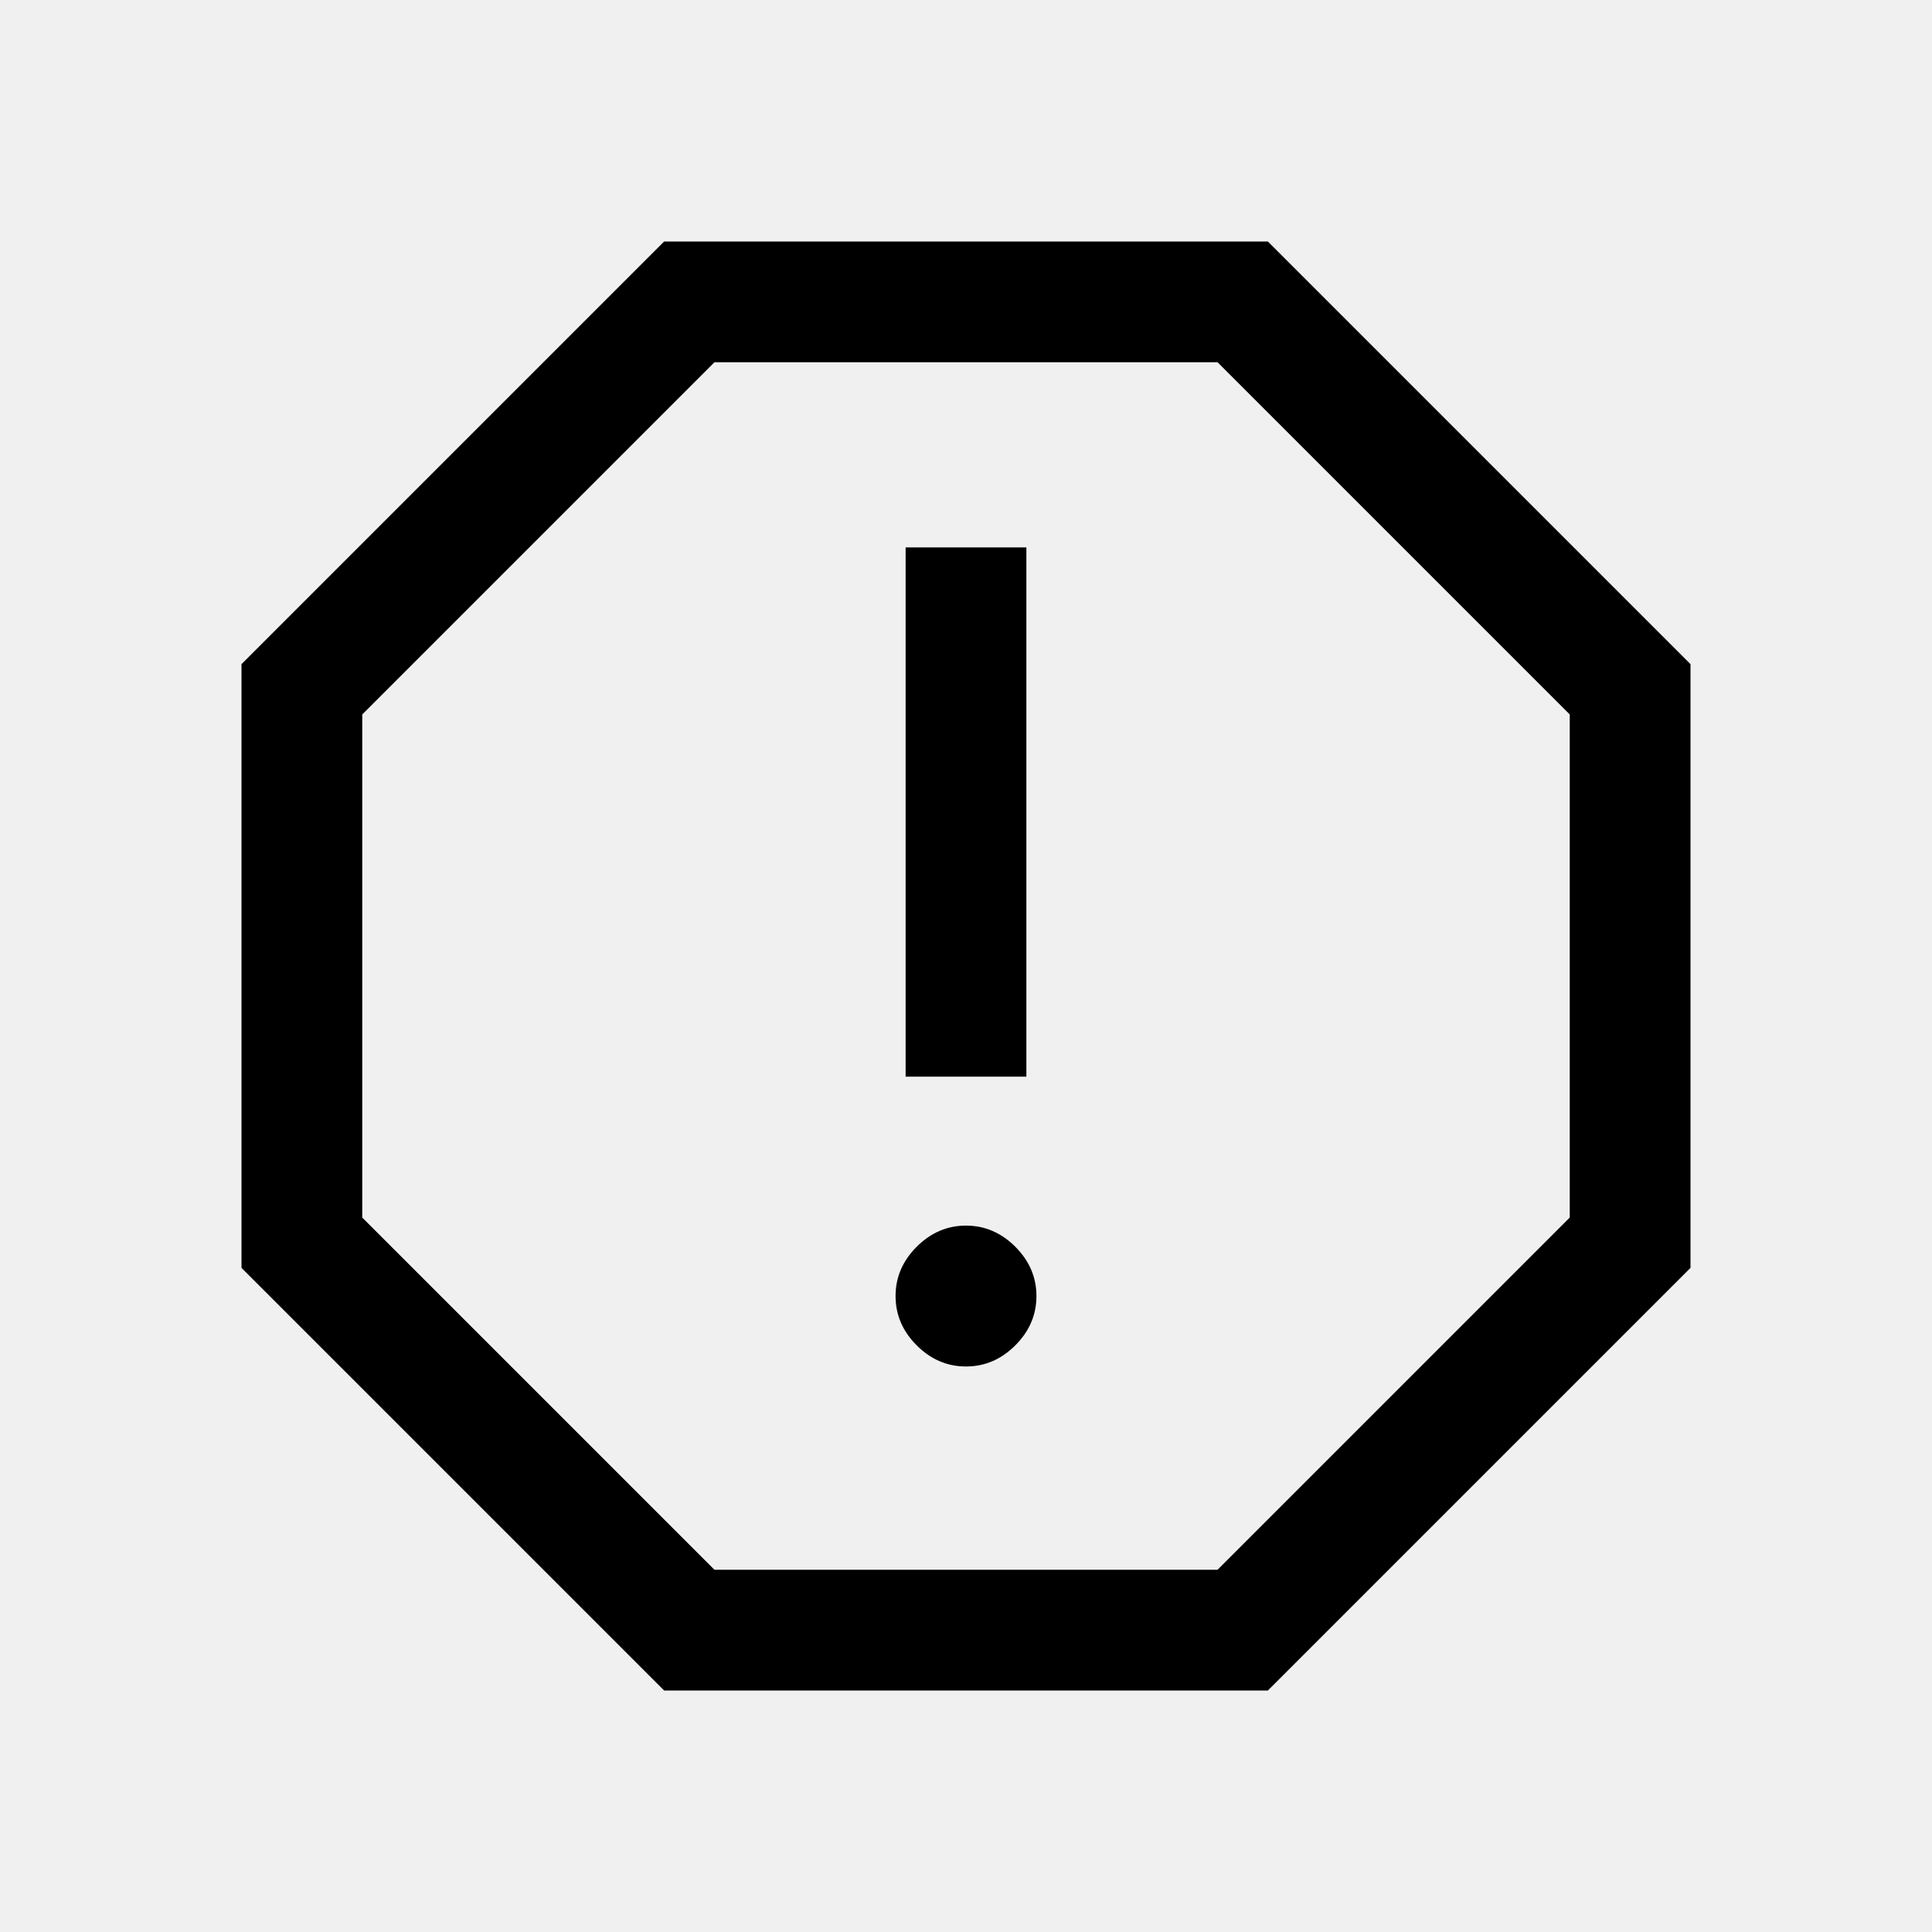
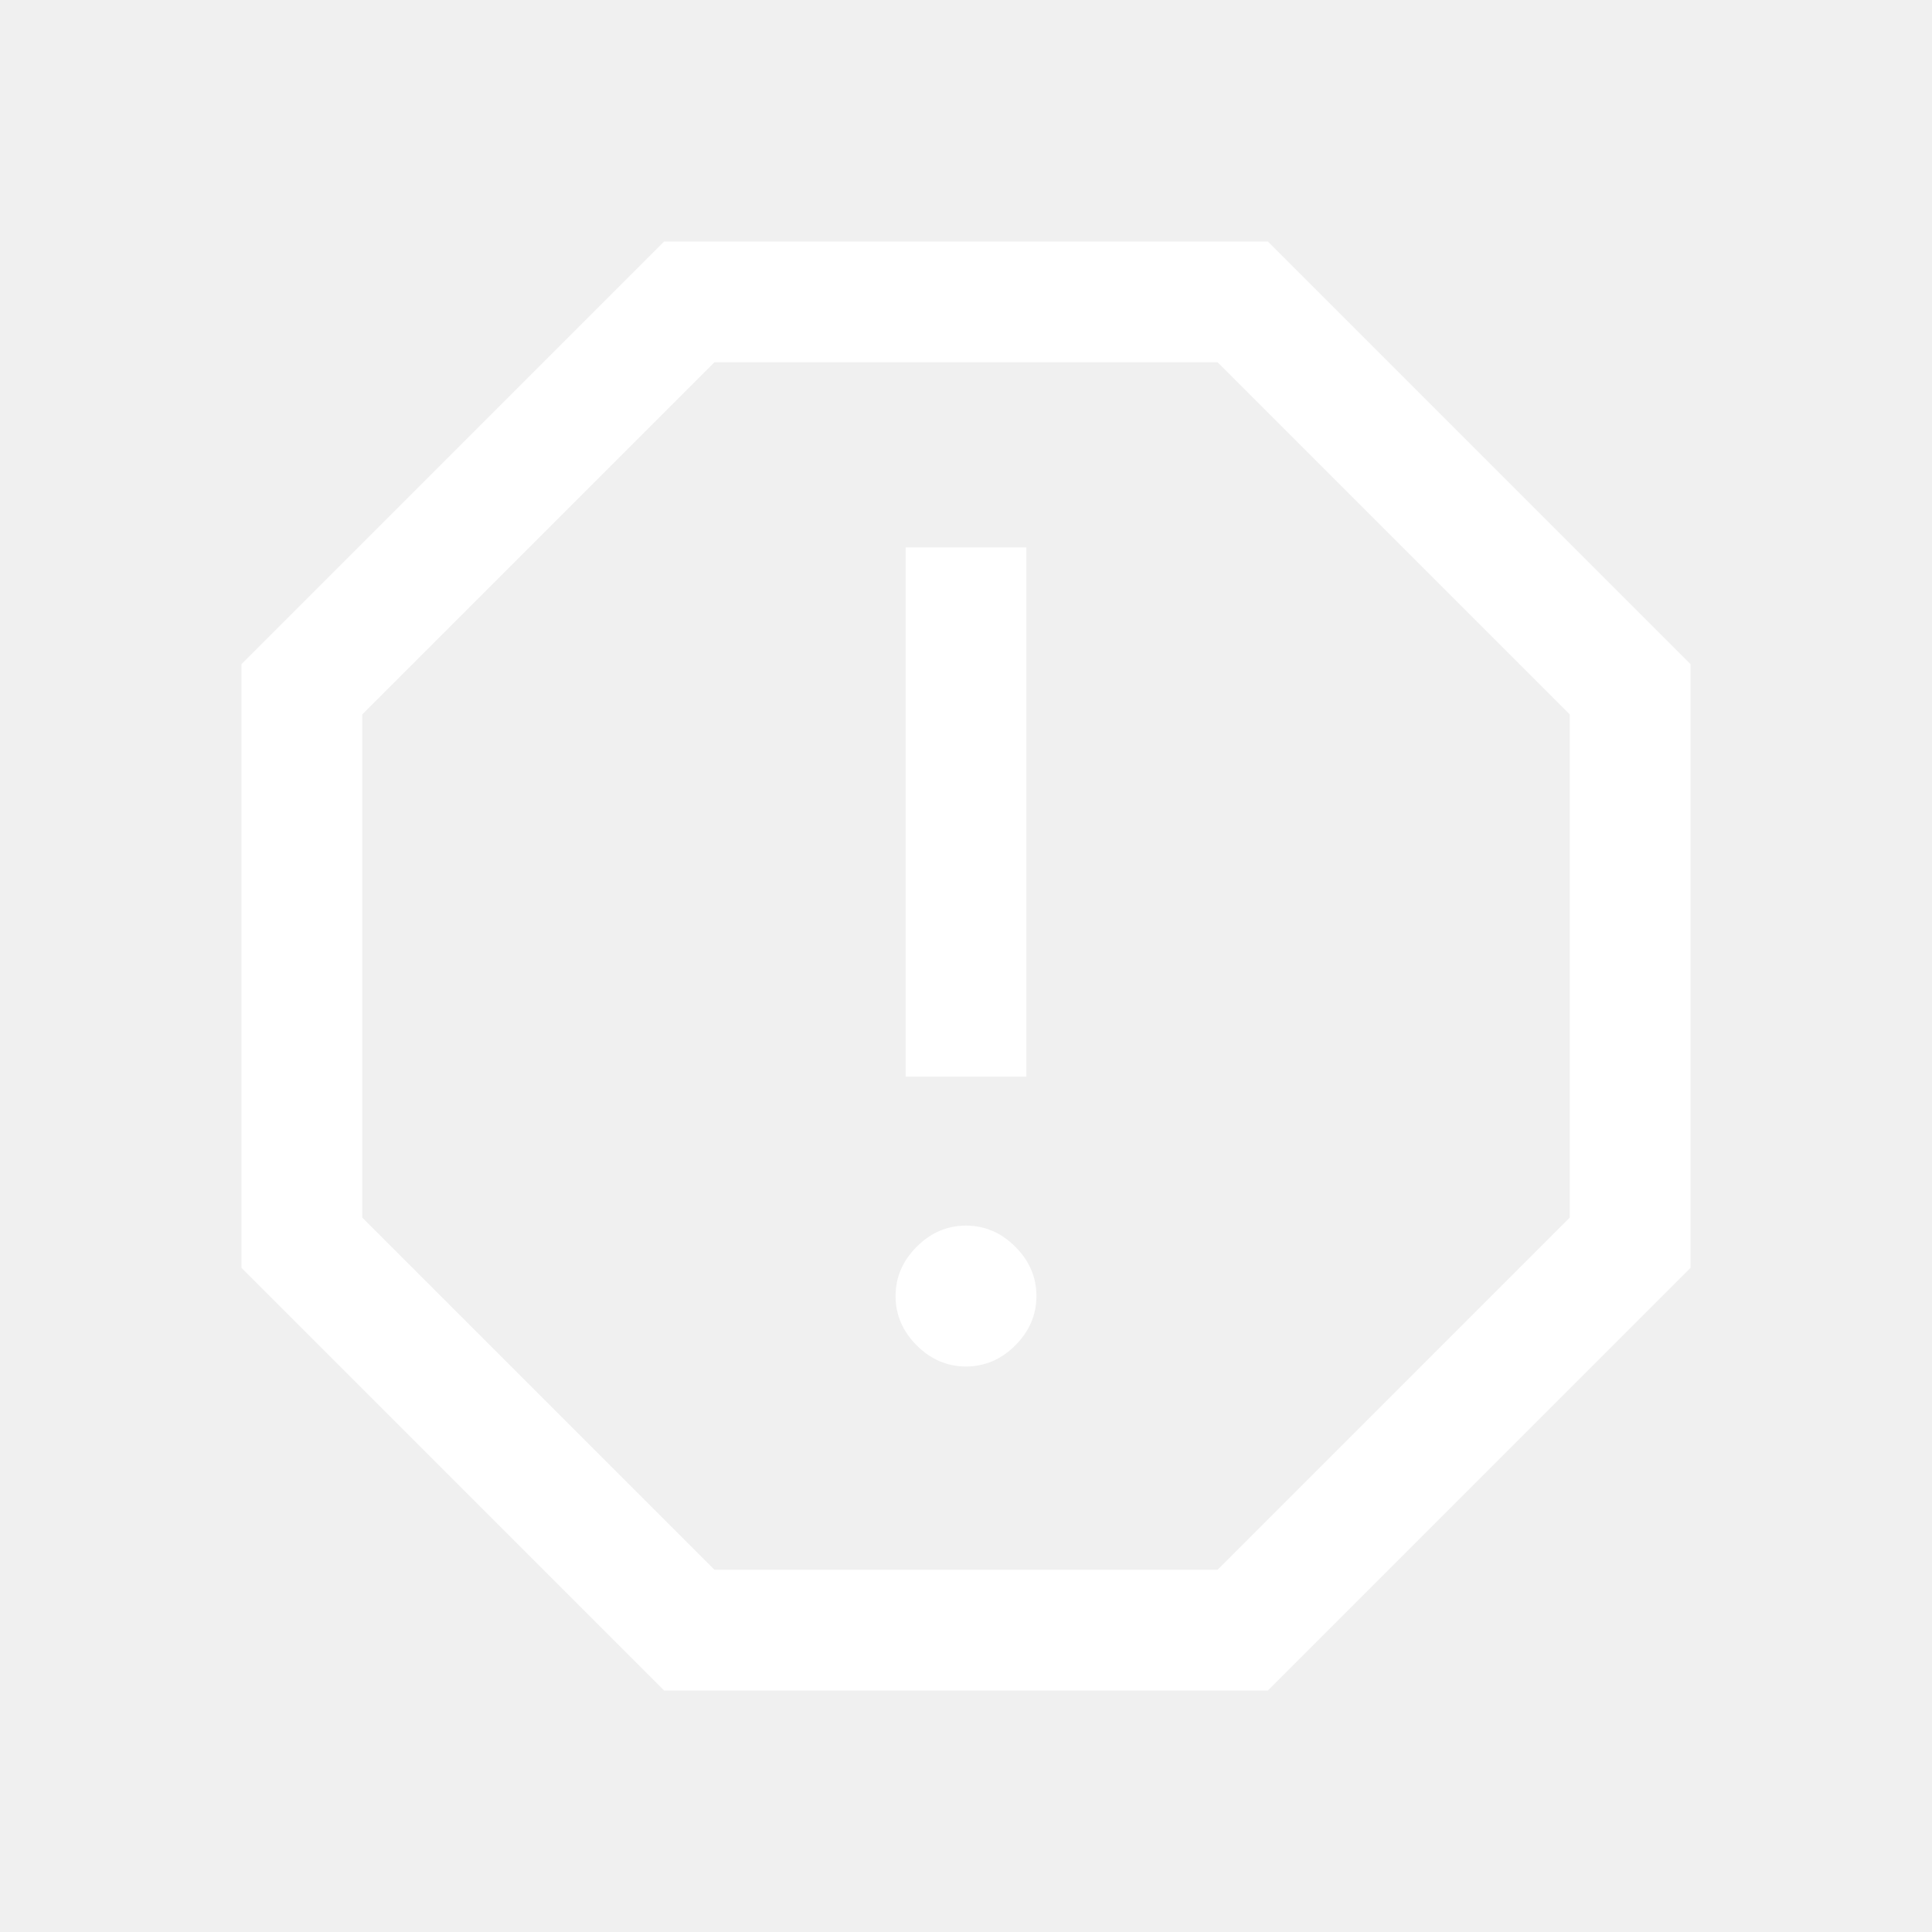
- <svg xmlns="http://www.w3.org/2000/svg" height="48" viewBox="0 -960 960 960" width="48">
+ <svg xmlns="http://www.w3.org/2000/svg" fill="white" height="30" viewBox="0 -960 960 960" width="30">
  <path d="M480-281q14 0 24.5-10.5T515-316q0-14-10.5-24.5T480-351q-14 0-24.5 10.5T445-316q0 14 10.5 24.5T480-281Zm-30-144h60v-263h-60v263ZM330-120 120-330v-300l210-210h300l210 210v300L630-120H330Zm25-60h250l175-175v-250L605-780H355L180-605v250l175 175Zm125-300Z" />
</svg>
